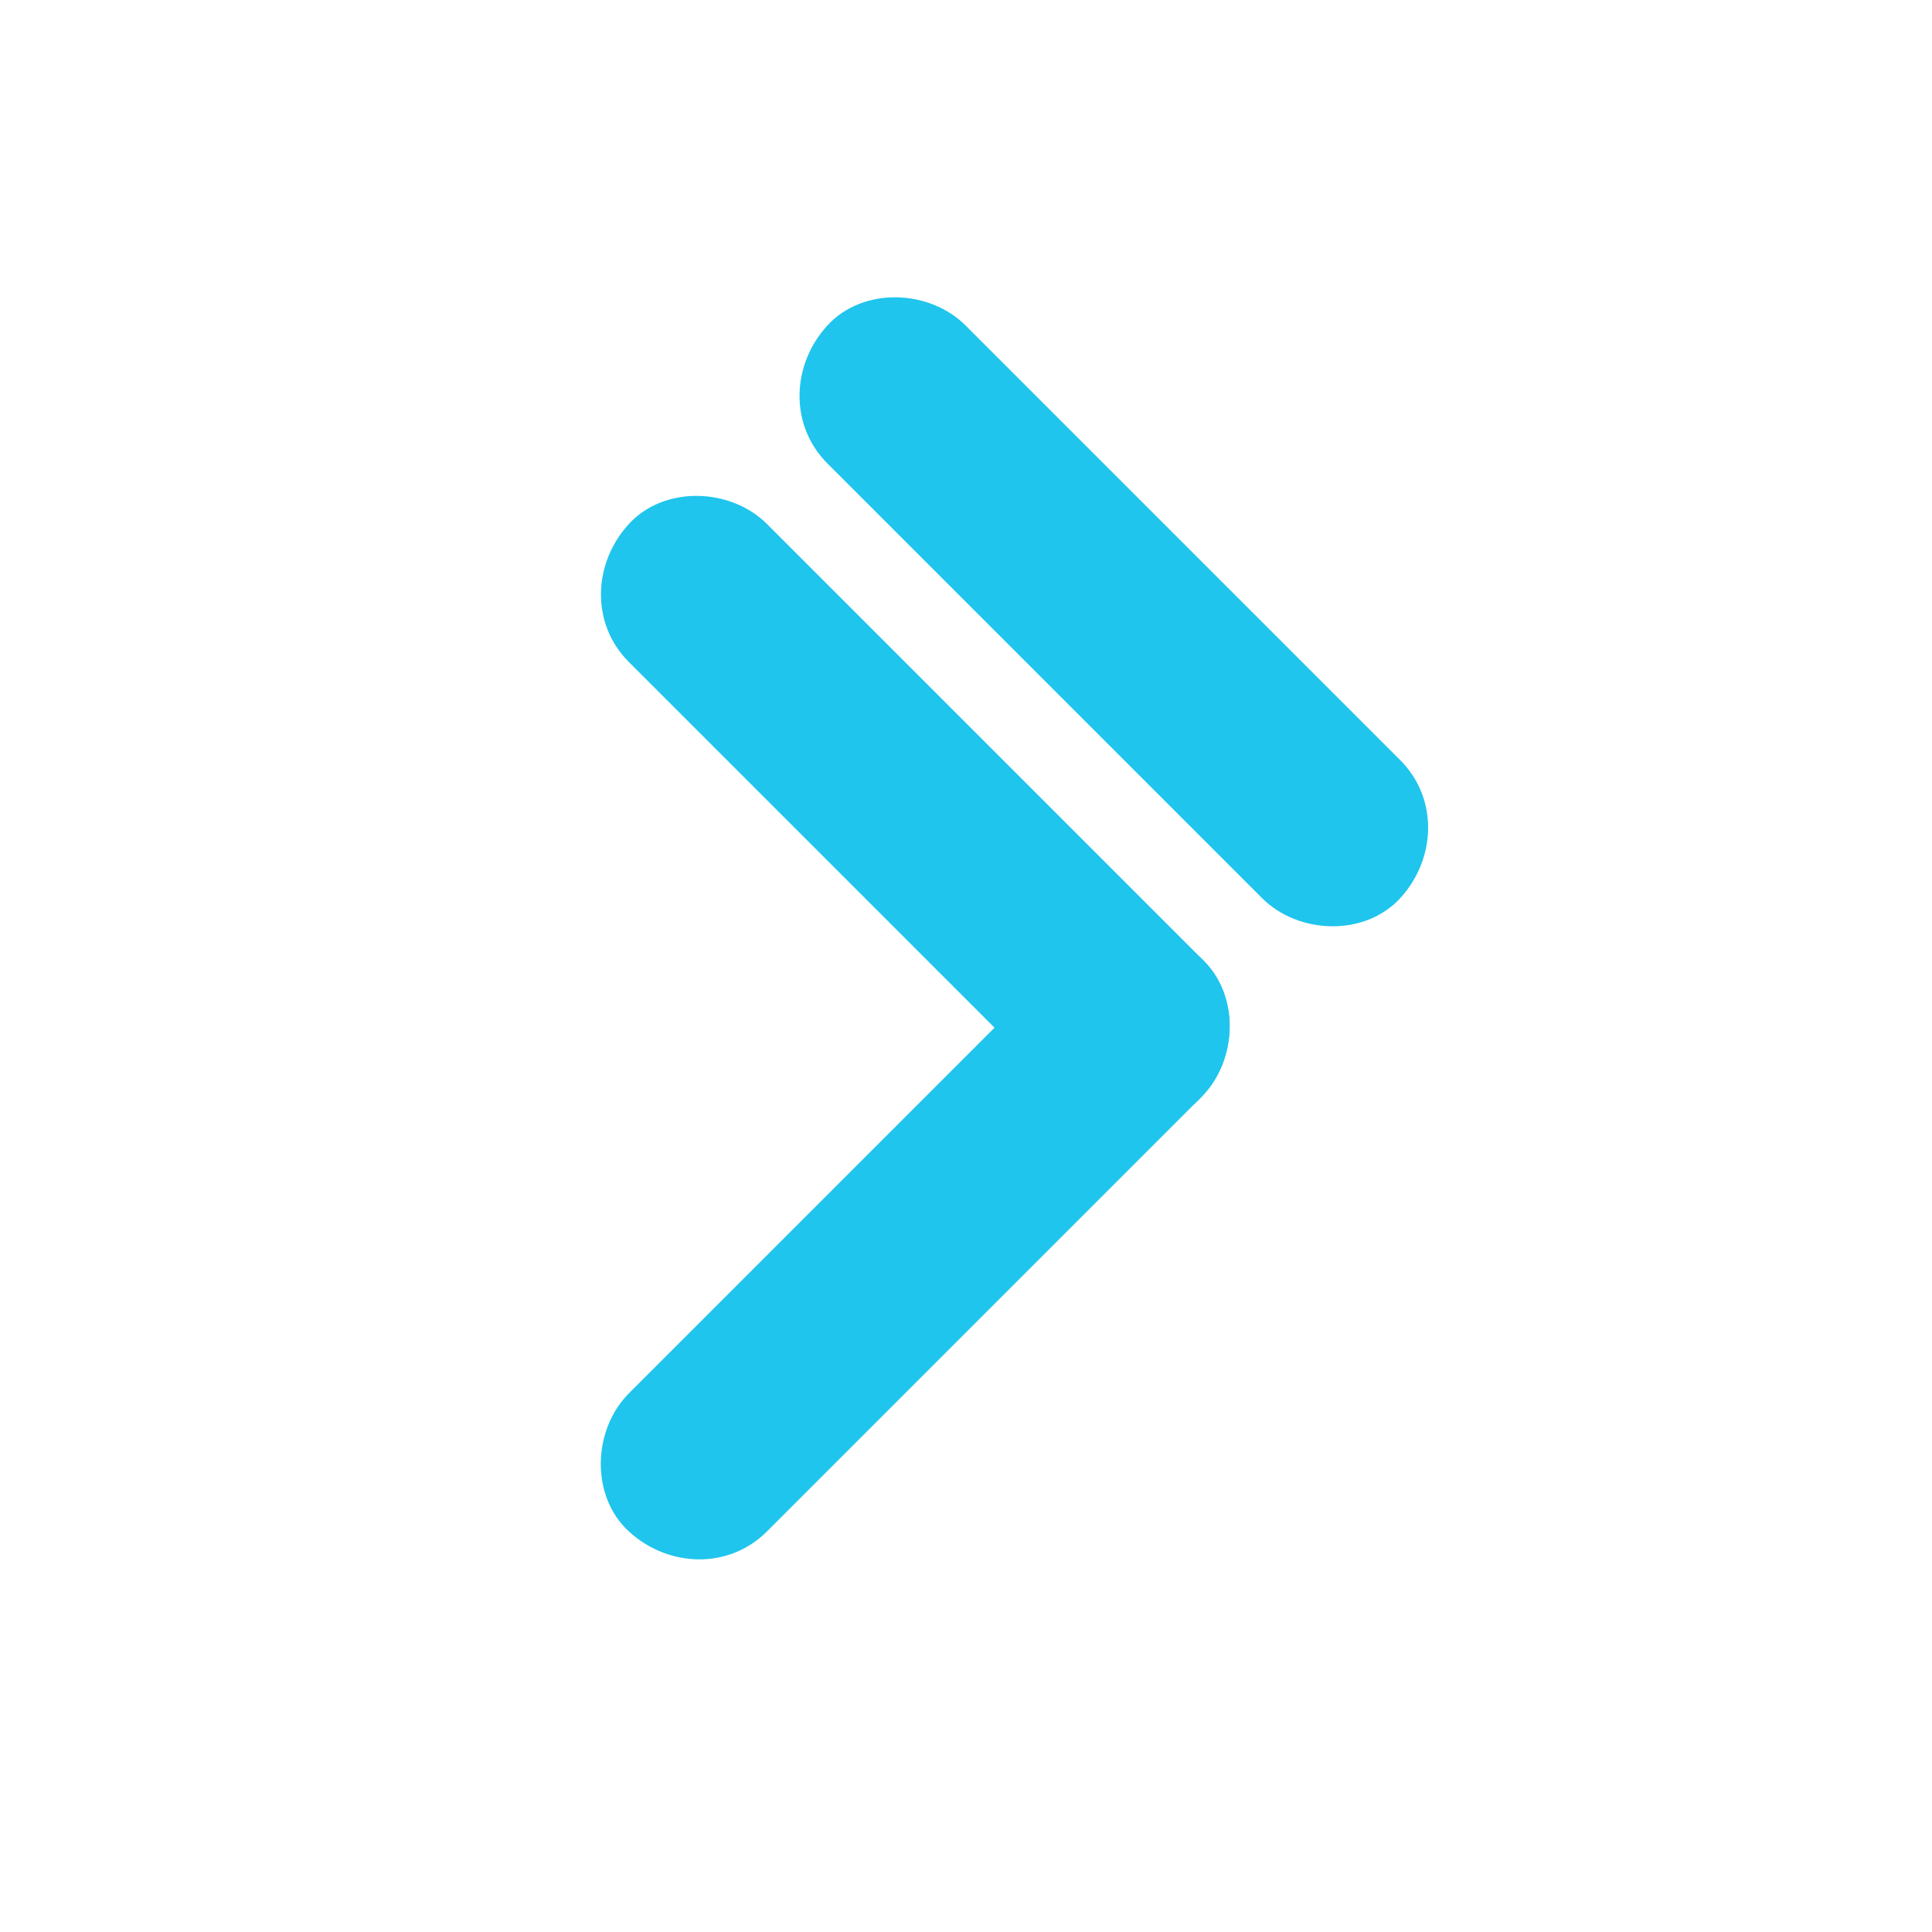
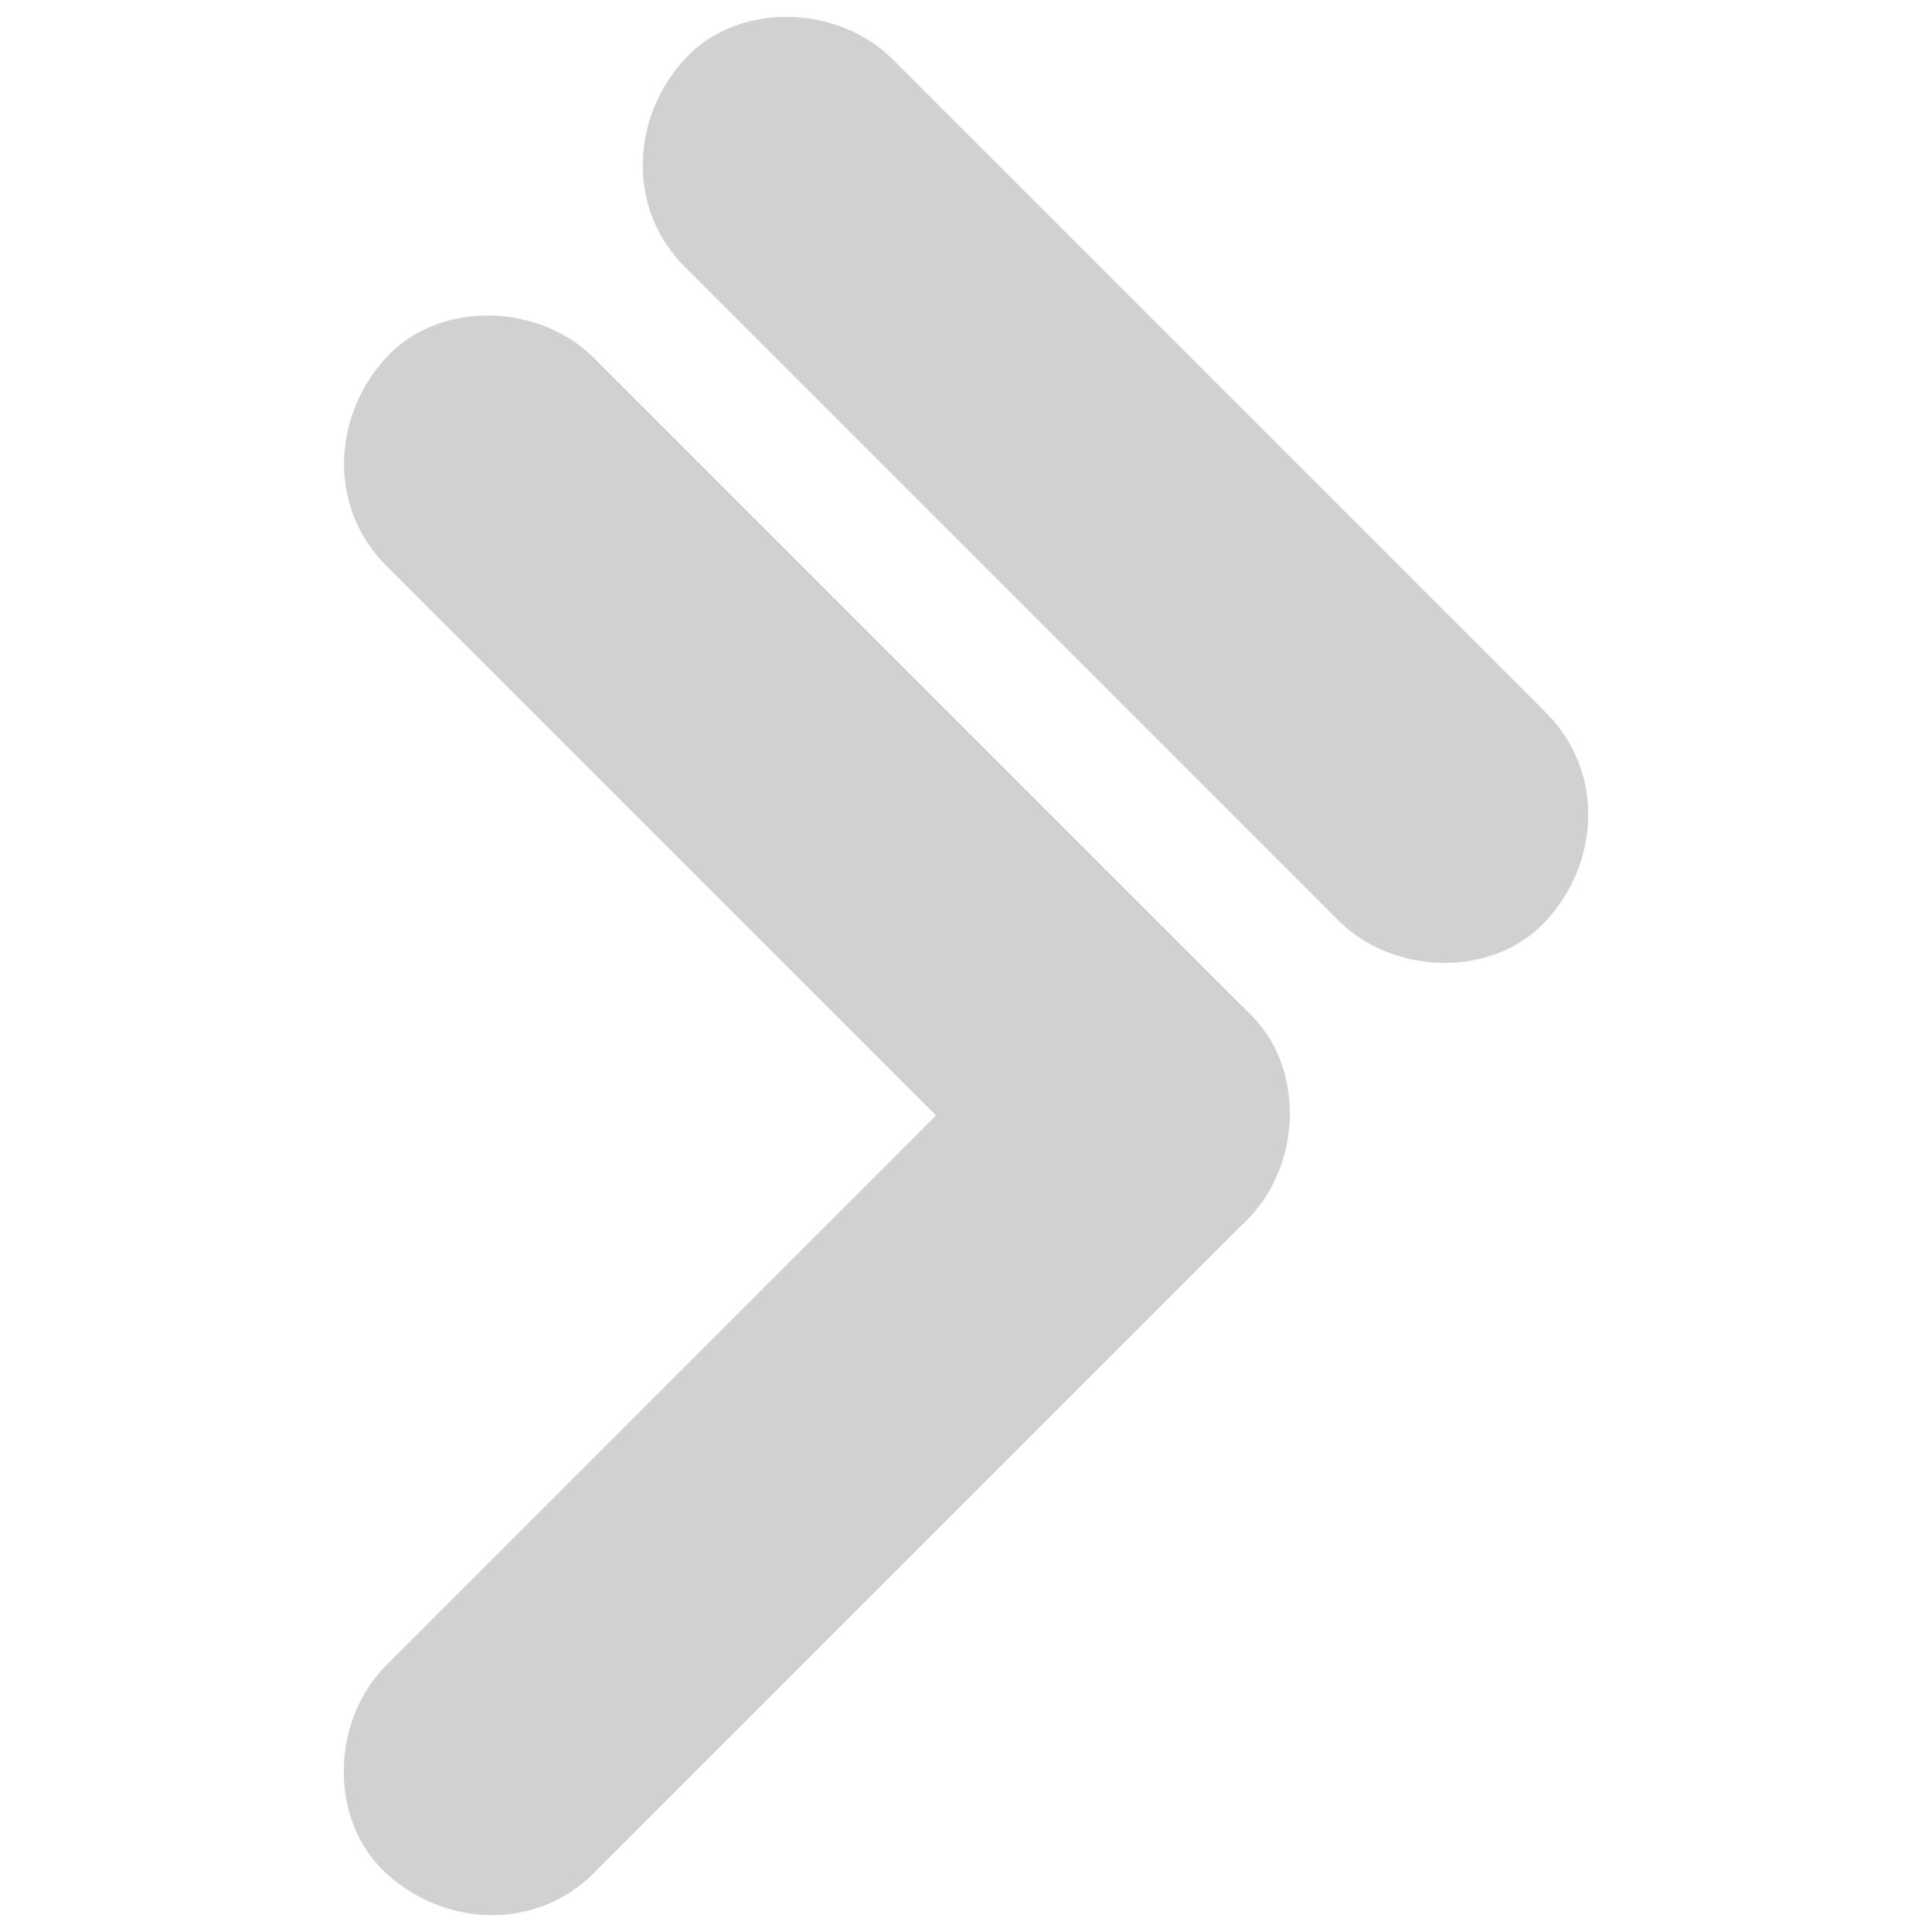
- <svg xmlns="http://www.w3.org/2000/svg" version="1.1" baseProfile="tiny" id="Layer_1" x="0px" y="0px" viewBox="0 0 792 792" xml:space="preserve">
-   <g id="XMLID_2_">
-     <g id="XMLID_4_">
-       <path id="XMLID_8_" fill="#1FC5ED" d="M257.8,271.4c20.1,20.1,40.2,40.2,60.3,60.3c32,32,64,64,96,96c7.3,7.3,14.6,14.6,21.9,21.9    c14.8,14.8,42,15.9,56.6,0c14.7-16,15.8-40.8,0-56.6c-20.1-20.1-40.2-40.2-60.3-60.3c-32-32-64-64-96-96    c-7.3-7.3-14.6-14.6-21.9-21.9c-14.8-14.8-42-15.9-56.6,0C243.1,230.8,242,255.6,257.8,271.4L257.8,271.4z" />
+ <svg xmlns="http://www.w3.org/2000/svg" xmlns:xlink="http://www.w3.org/1999/xlink" version="1.1" id="Layer_1" x="0px" y="0px" viewBox="0 0 792 792" xml:space="preserve">
+   <defs id="defs12">
+     <linearGradient id="linearGradient959">
+       <stop style="stop-color:#000000;stop-opacity:1;" offset="0" id="stop955" />
+       <stop style="stop-color:#000000;stop-opacity:0;" offset="1" id="stop957" />
+     </linearGradient>
+     <linearGradient xlink:href="#linearGradient959" id="linearGradient961" x1="246.284" y1="380.563" x2="585.441" y2="380.563" gradientUnits="userSpaceOnUse" />
+   </defs>
+   <g id="XMLID_2_" transform="matrix(1.504152,0,0,1.504152,-229.5204,-176.4239)" style="fill:#d1d1d1;fill-opacity:1">
+     <g id="XMLID_4_" style="fill:#d1d1d1;fill-opacity:1">
+       <path id="XMLID_8_" fill="#1fc5ed" d="m 257.8,271.4 c 20.1,20.1 40.2,40.2 60.3,60.3 32,32 64,64 96,96 7.3,7.3 14.6,14.6 21.9,21.9 14.8,14.8 42,15.9 56.6,0 14.7,-16 15.8,-40.8 0,-56.6 -20.1,-20.1 -40.2,-40.2 -60.3,-60.3 -32,-32 -64,-64 -96,-96 -7.3,-7.3 -14.6,-14.6 -21.9,-21.9 -14.8,-14.8 -42,-15.9 -56.6,0 -14.7,16 -15.8,40.8 0,56.6 z" style="fill:#d1d1d1;fill-opacity:1" />
    </g>
-     <g id="XMLID_5_">
-       <path id="XMLID_7_" fill="#1FC5ED" d="M339.2,190c20.1,20.1,40.2,40.2,60.3,60.3c32,32,64,64,96,96c7.3,7.3,14.6,14.6,21.9,21.9    c14.8,14.8,42,15.9,56.6,0c14.7-16,15.8-40.8,0-56.6c-20.1-20.1-40.2-40.2-60.3-60.3c-32-32-64-64-96-96    c-7.3-7.3-14.6-14.6-21.9-21.9c-14.8-14.8-42-15.9-56.6,0C324.5,149.4,323.4,174.2,339.2,190L339.2,190z" />
+     <g id="XMLID_5_" style="fill:#d1d1d1;fill-opacity:1">
+       <path id="XMLID_7_" fill="#1fc5ed" d="m 339.2,190 c 20.1,20.1 40.2,40.2 60.3,60.3 32,32 64,64 96,96 7.3,7.3 14.6,14.6 21.9,21.9 14.8,14.8 42,15.9 56.6,0 14.7,-16 15.8,-40.8 0,-56.6 -20.1,-20.1 -40.2,-40.2 -60.3,-60.3 -32,-32 -64,-64 -96,-96 -7.3,-7.3 -14.6,-14.6 -21.9,-21.9 -14.8,-14.8 -42,-15.9 -56.6,0 -14.7,16 -15.8,40.8 0,56.6 z" style="fill:#d1d1d1;fill-opacity:1" />
    </g>
-     <g id="XMLID_3_">
-       <path id="XMLID_6_" fill="#1FC5ED" d="M314.4,627.8c20.1-20.1,40.2-40.2,60.3-60.3c32-32,64-64,96-96c7.3-7.3,14.6-14.6,21.9-21.9    c14.8-14.8,15.9-42,0-56.6c-16-14.7-40.8-15.8-56.6,0c-20.1,20.1-40.2,40.2-60.3,60.3c-32,32-64,64-96,96    c-7.3,7.3-14.6,14.6-21.9,21.9c-14.8,14.8-15.9,42,0,56.6C273.8,642.5,298.6,643.6,314.4,627.8L314.4,627.8z" />
+     <g id="XMLID_3_" style="fill:#d1d1d1;fill-opacity:1">
+       <path id="XMLID_6_" fill="#1fc5ed" d="m 314.4,627.8 c 20.1,-20.1 40.2,-40.2 60.3,-60.3 32,-32 64,-64 96,-96 7.3,-7.3 14.6,-14.6 21.9,-21.9 14.8,-14.8 15.9,-42 0,-56.6 -16,-14.7 -40.8,-15.8 -56.6,0 -20.1,20.1 -40.2,40.2 -60.3,60.3 -32,32 -64,64 -96,96 -7.3,7.3 -14.6,14.6 -21.9,21.9 -14.8,14.8 -15.9,42 0,56.6 16,14.7 40.8,15.8 56.6,0 z" style="fill:#d1d1d1;fill-opacity:1" />
    </g>
  </g>
</svg>
